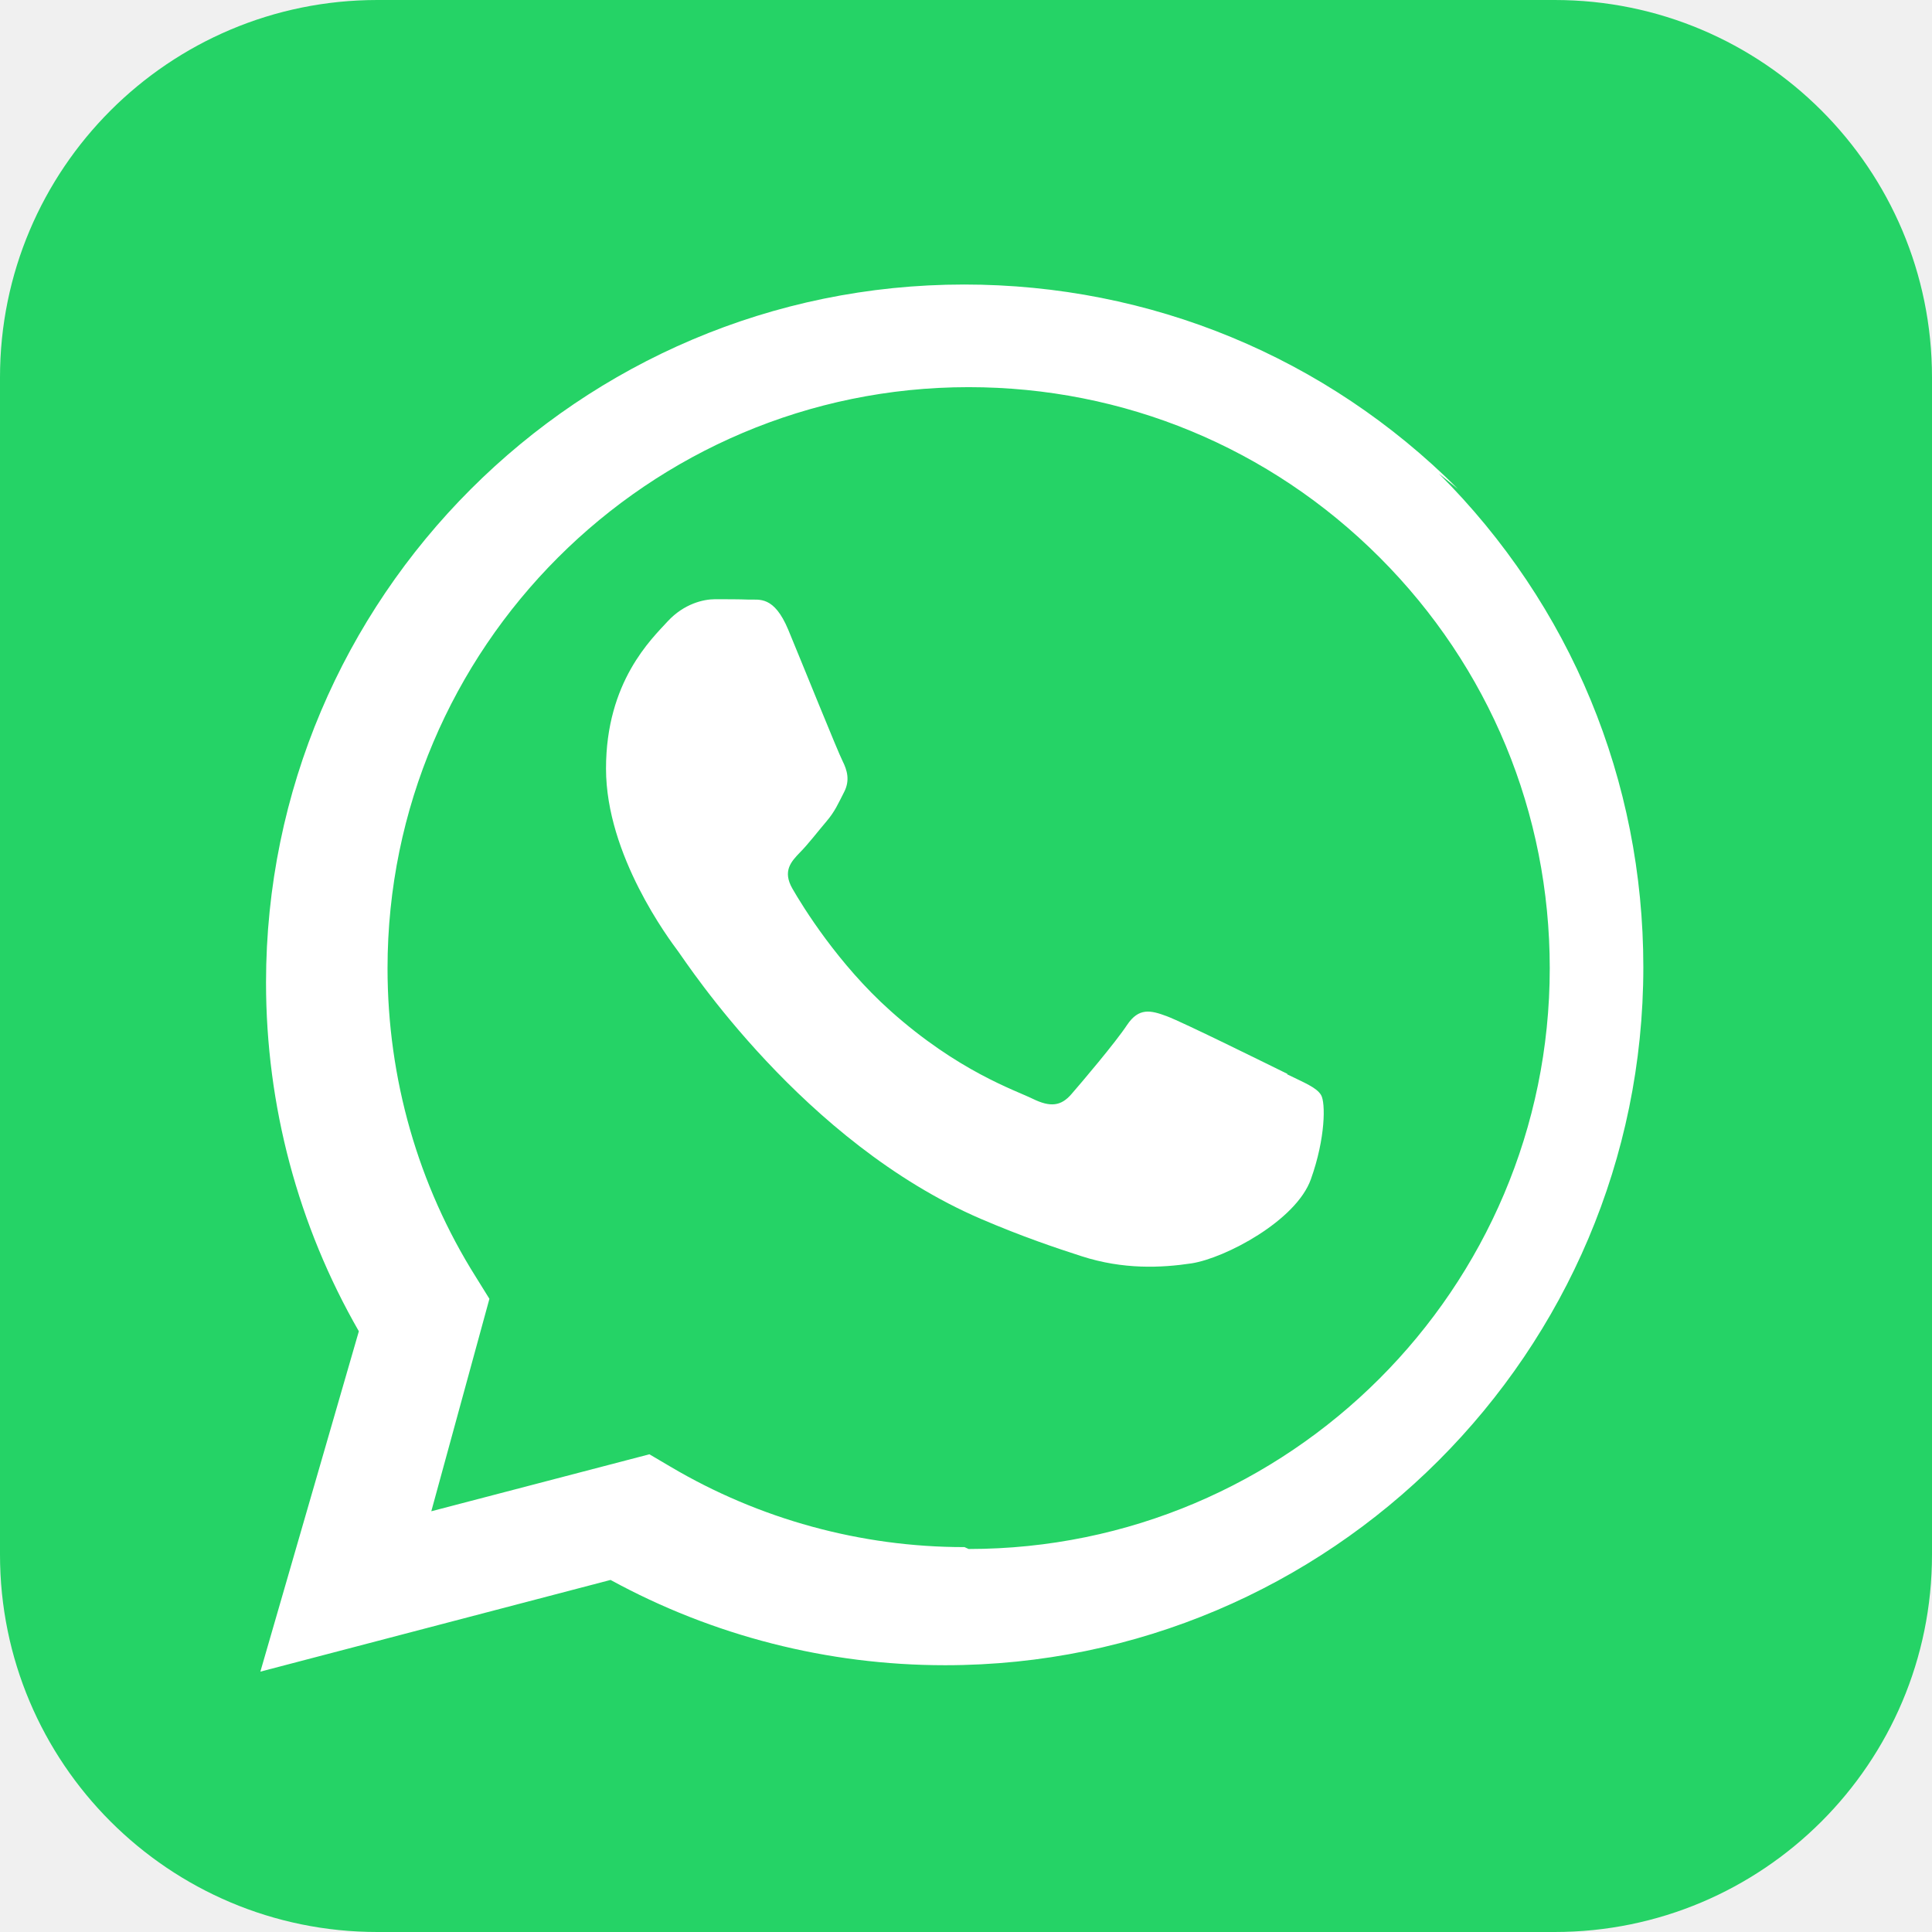
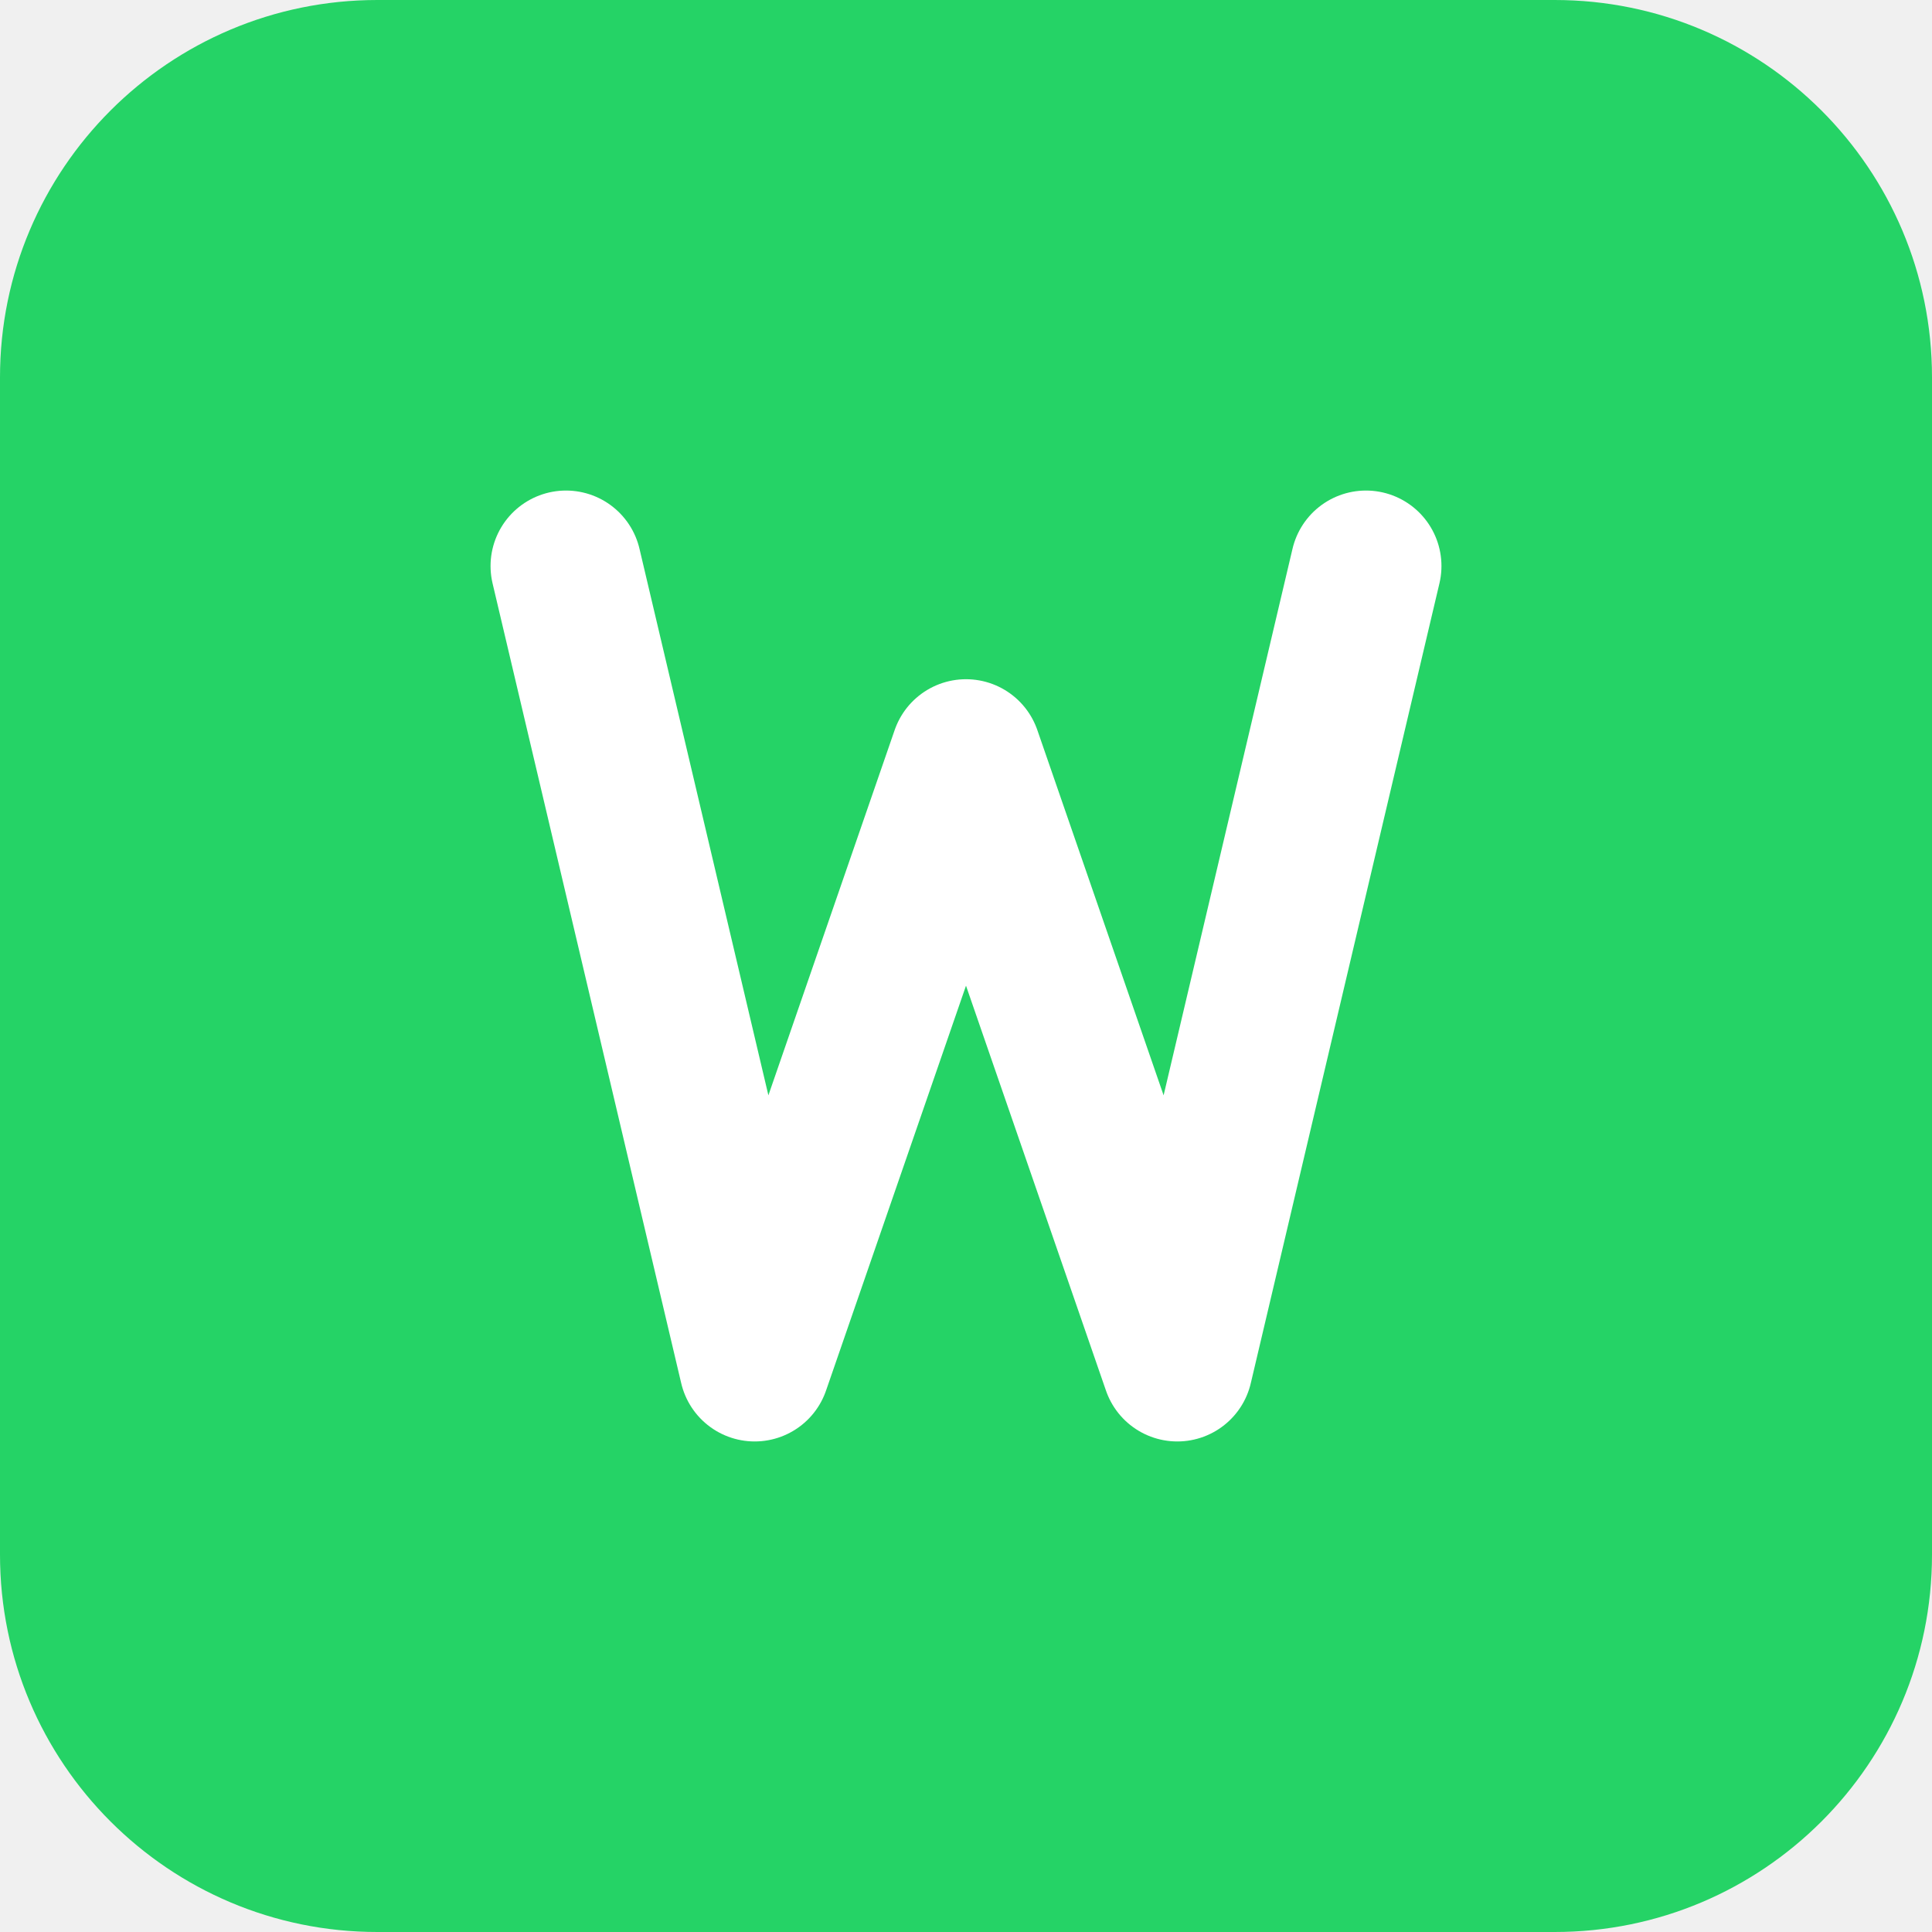
<svg xmlns="http://www.w3.org/2000/svg" viewBox="0 0 512 512">
  <rect width="512" height="512" rx="100" fill="#25D366" />
-   <path d="M386.3 129.5c-34.9-34.9-81.4-54.1-130.8-54.1-102 0-185 83-185 185 0 32.6 8.5 64.4 24.6 92.4L69 443l92.8-24.3c27.1 14.8 57.5 22.6 88.6 22.6h.1c102 0 185-83 185-185 0-49.4-19.2-95.9-54.2-130.8zM255.6 410h-.1c-27.4 0-54.3-7.4-77.8-21.3l-5.6-3.3-57.8 15.1 15.4-56.3-3.6-5.8c-15.3-24.3-23.4-52.6-23.4-81.8 0-84.9 69.1-154 154-154 41.1 0 79.8 16 108.9 45.1 29.1 29.1 45.1 67.8 45.1 108.9 0 84.9-69.1 153.9-154 153.9z" fill="#FFF" />
-   <path d="M341.2 284.6c-4.7-2.3-27.7-13.7-32-15.3-4.3-1.6-7.4-2.3-10.5 2.3-3.1 4.7-12.1 15.3-14.8 18.4-2.7 3.1-5.5 3.5-10.2 1.2-4.7-2.3-19.8-7.3-37.7-23.3-13.9-12.4-23.3-27.7-26-32.4-2.7-4.7-.3-7.2 2-9.6 2.1-2.1 4.7-5.5 7-8.2 2.3-2.7 3.1-4.7 4.7-7.8 1.6-3.1.8-5.8-.4-8.2-1.2-2.3-10.5-25.4-14.4-34.8-3.8-9.1-7.7-7.9-10.5-8-2.7-.1-5.8-.1-8.9-.1-3.1 0-8.2 1.2-12.5 5.8-4.3 4.7-16.4 16-16.4 39.1 0 23 16.8 45.3 19.1 48.4 2.3 3.1 33.1 50.6 80.2 70.9 11.2 4.8 19.9 7.7 26.7 9.9 11.1 3.6 21.2 3.1 29.2 1.9 8.9-1.4 27.7-11.3 31.6-22.3 3.9-10.9 3.9-20.3 2.7-22.3-1.2-2-4.3-3.2-9-5.5z" fill="#FFF" />
+   <path d="M150 150 L200 362 L256 200 L312 362 L362 150" stroke="white" stroke-width="40" fill="none" stroke-linecap="round" stroke-linejoin="round" />
</svg>
